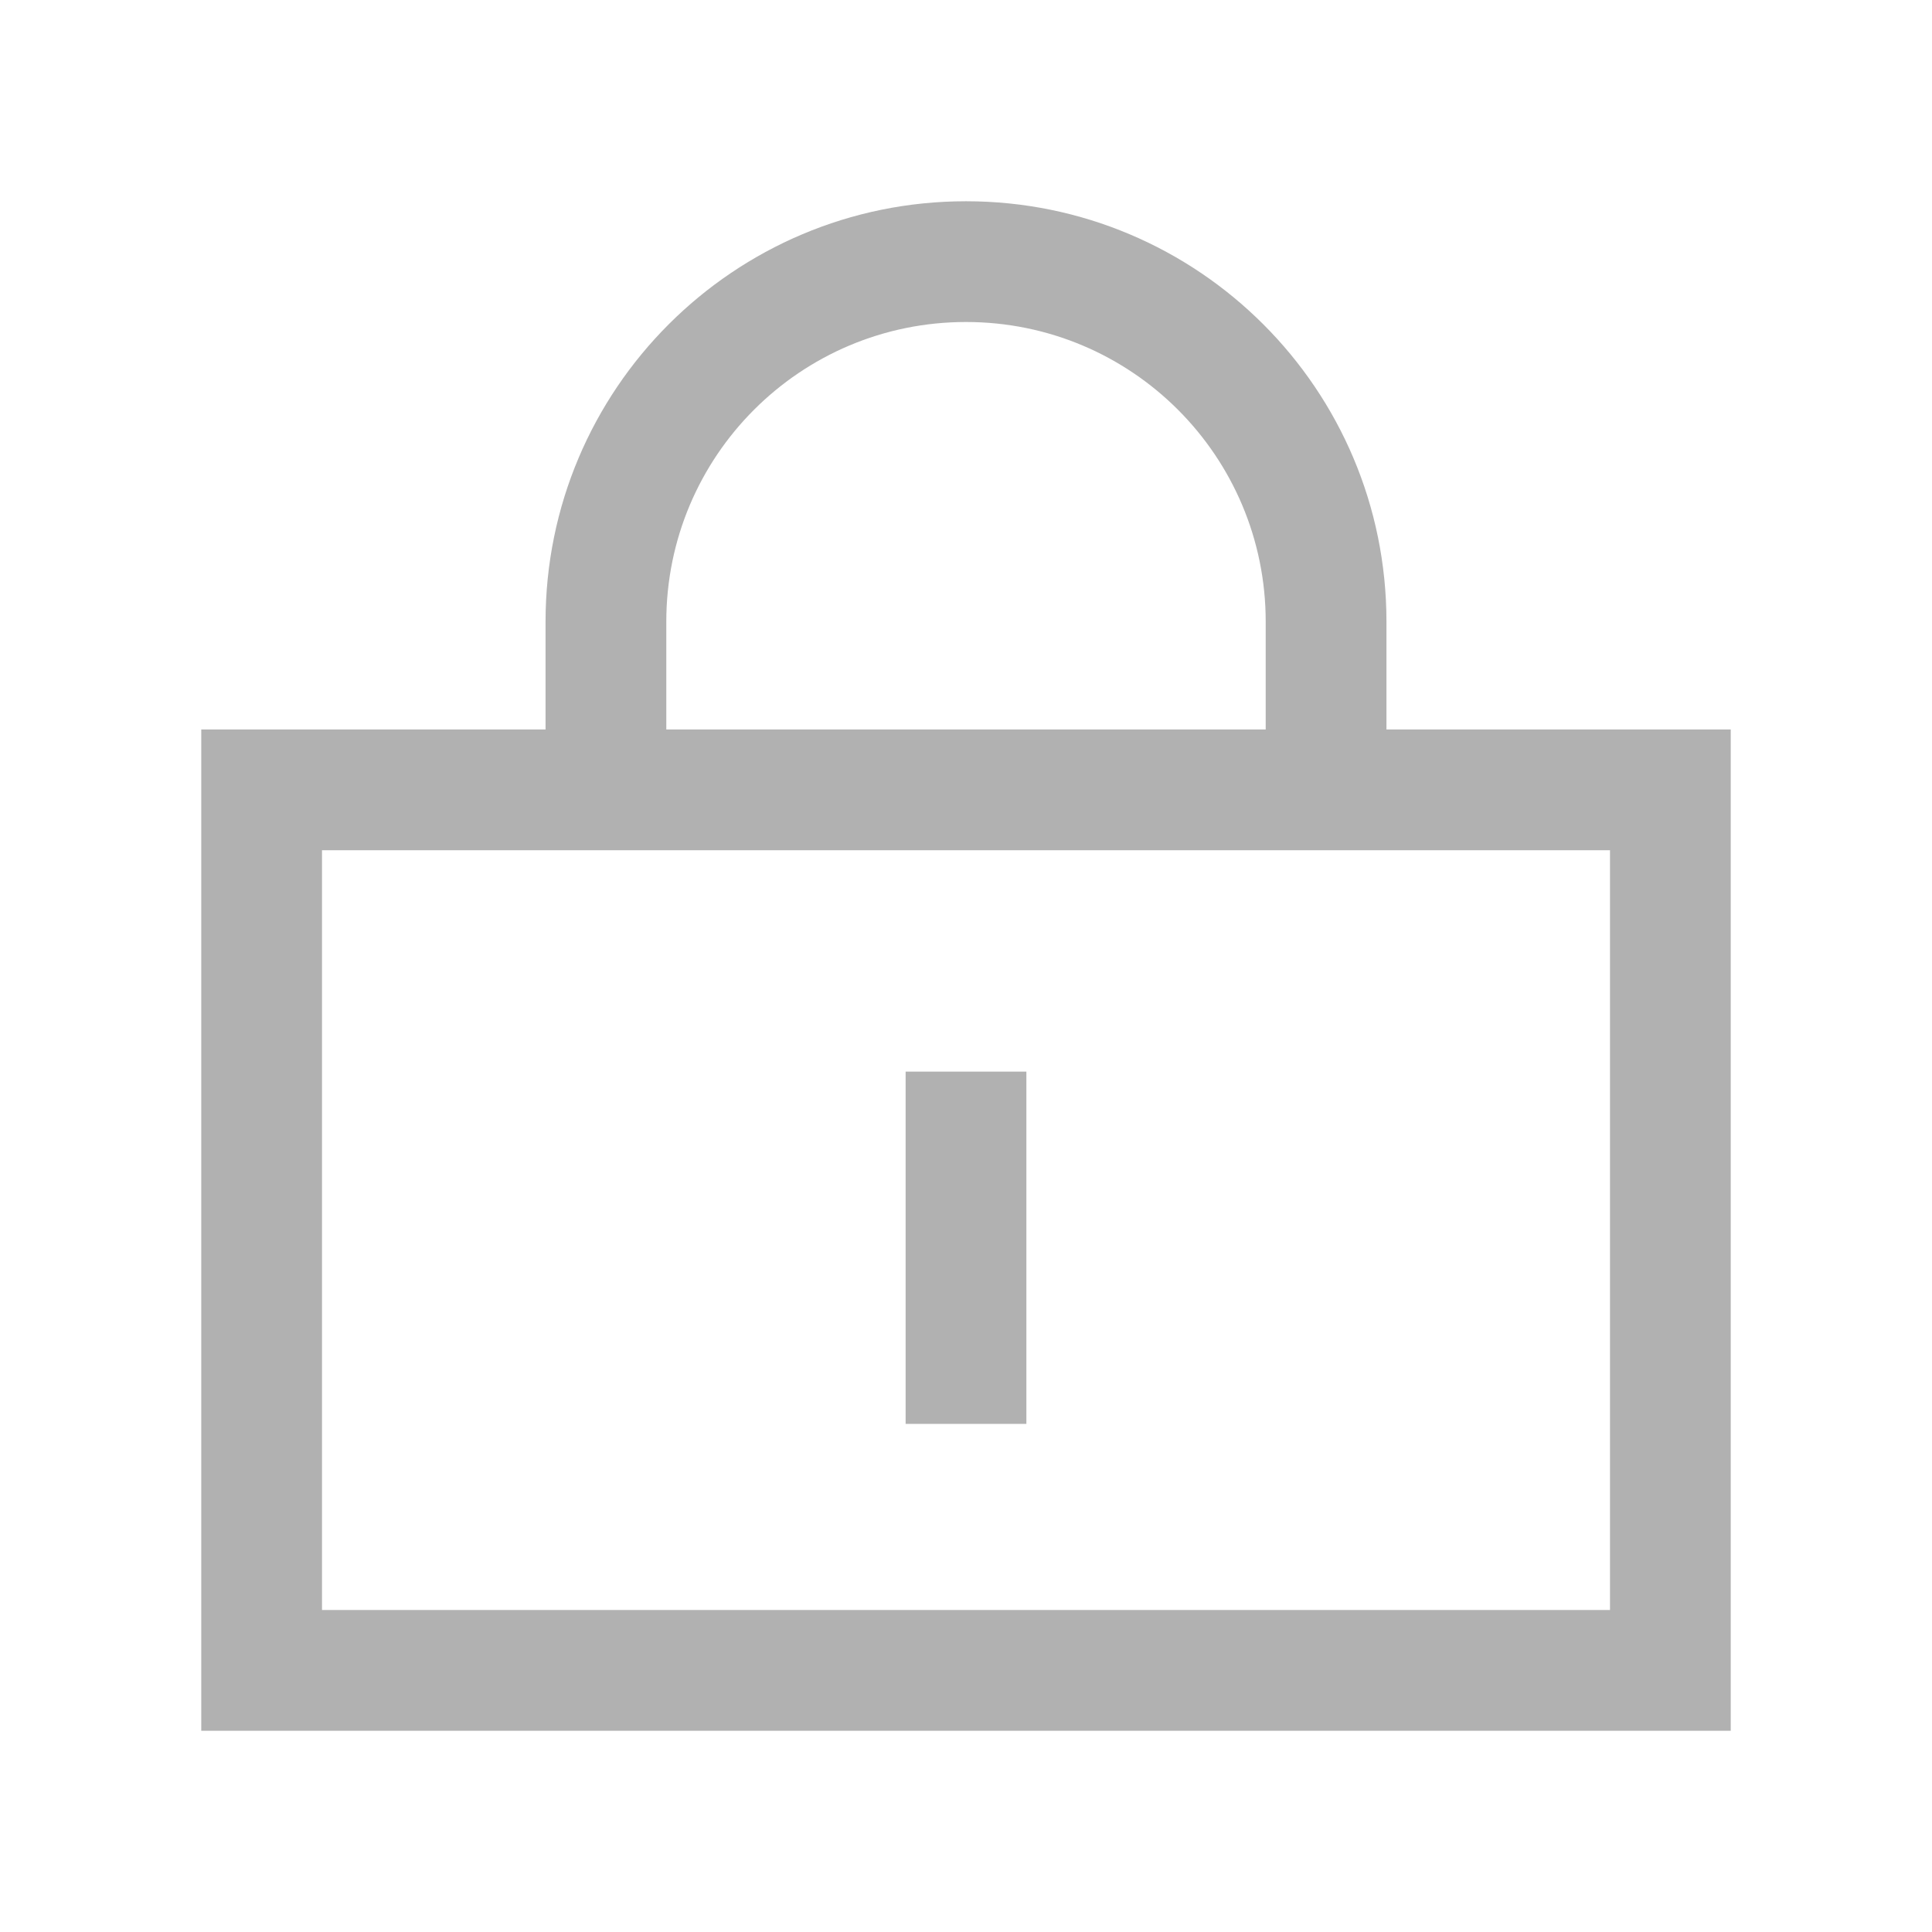
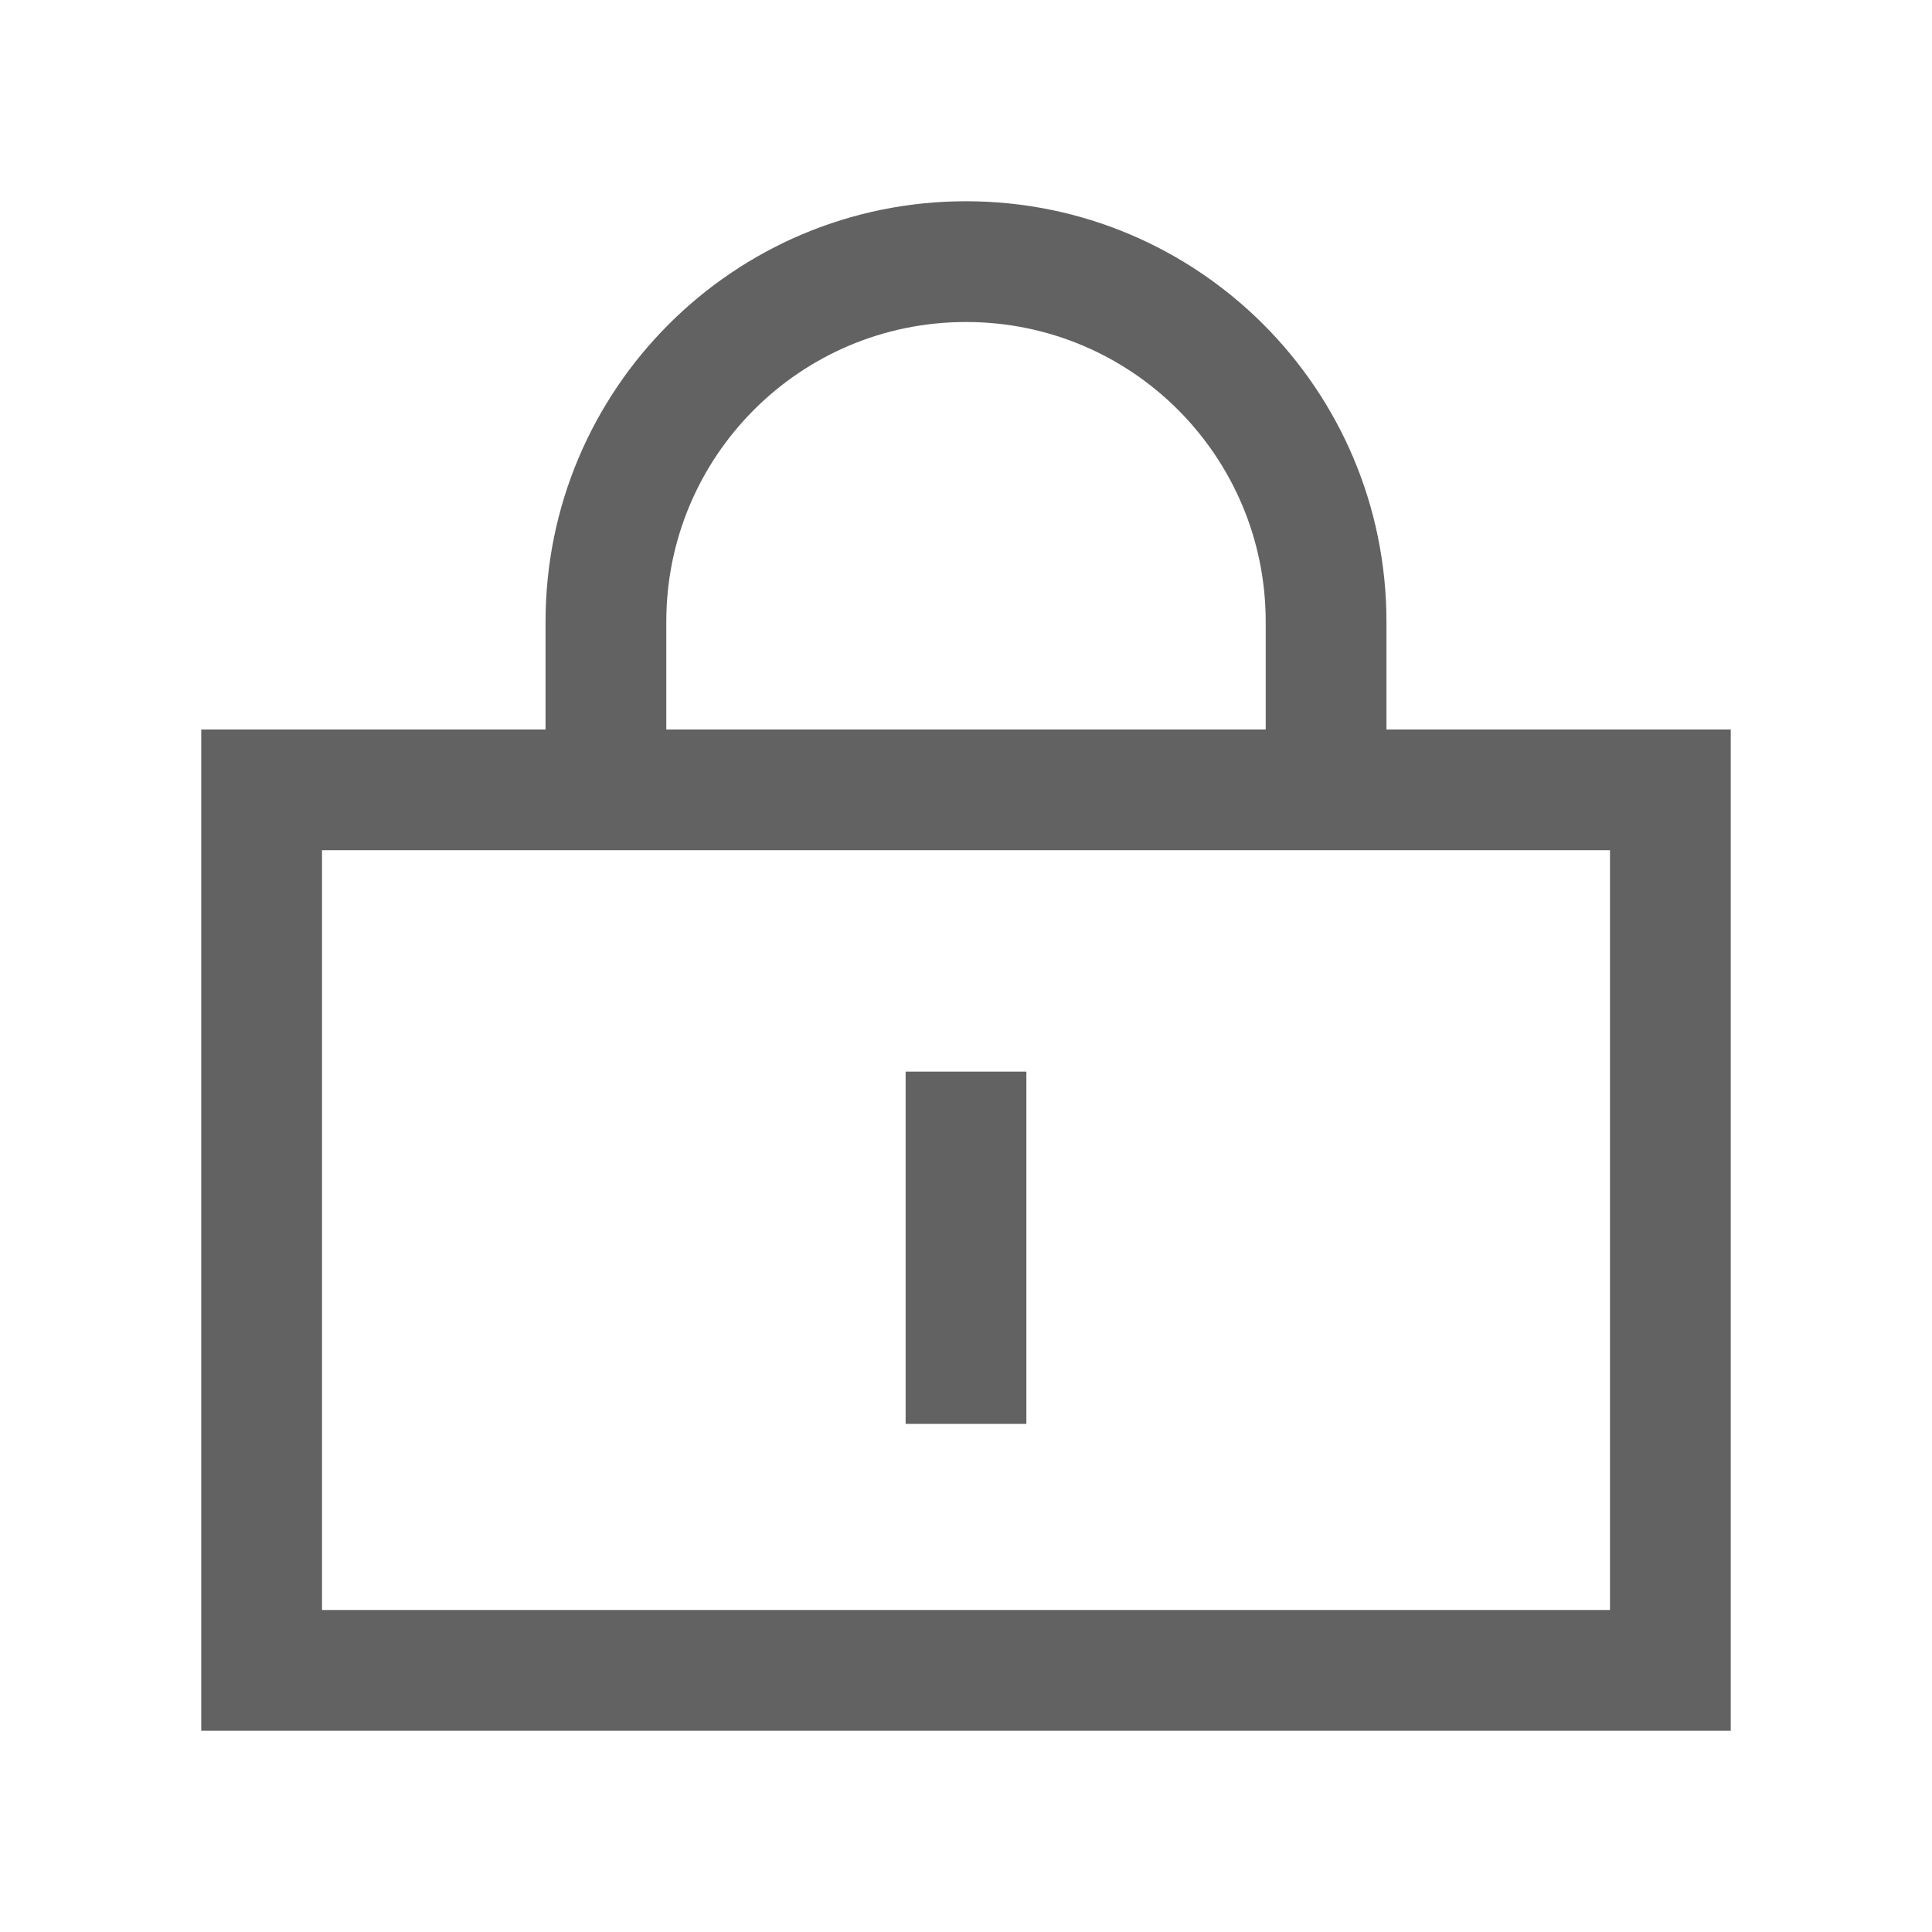
<svg xmlns="http://www.w3.org/2000/svg" preserveAspectRatio="none" overflow="visible" style="display: block;" width="24" height="24" viewBox="0 0 24 24" fill="none">
  <g id="icon / lock">
    <g id="Icon">
-       <path d="M11.25 13.312V17.688H12.75V13.312H11.25Z" fill="#B1B1B1" />
-       <path d="M6.777 7.723V9.062H2.5V21.5H21.5V9.062H17.223V7.723C17.223 4.837 14.886 2.5 12 2.5C9.114 2.5 6.777 4.837 6.777 7.723ZM12 4C9.942 4 8.277 5.666 8.277 7.723V9.062H15.723V7.723C15.723 5.666 14.058 4 12 4ZM4 10.562V20H20V10.562H4Z" fill-rule="evenodd" clip-rule="evenodd" fill="#B1B1B1" />
+       <path d="M11.25 13.312V17.688H12.75V13.312H11.25Z" fill="#626262" />
+       <path d="M6.777 7.723V9.062H2.5V21.5H21.5V9.062H17.223V7.723C17.223 4.837 14.886 2.5 12 2.5C9.114 2.5 6.777 4.837 6.777 7.723ZM12 4C9.942 4 8.277 5.666 8.277 7.723V9.062H15.723V7.723C15.723 5.666 14.058 4 12 4ZM4 10.562V20H20V10.562H4Z" fill-rule="evenodd" clip-rule="evenodd" fill="#626262" />
    </g>
  </g>
</svg>
